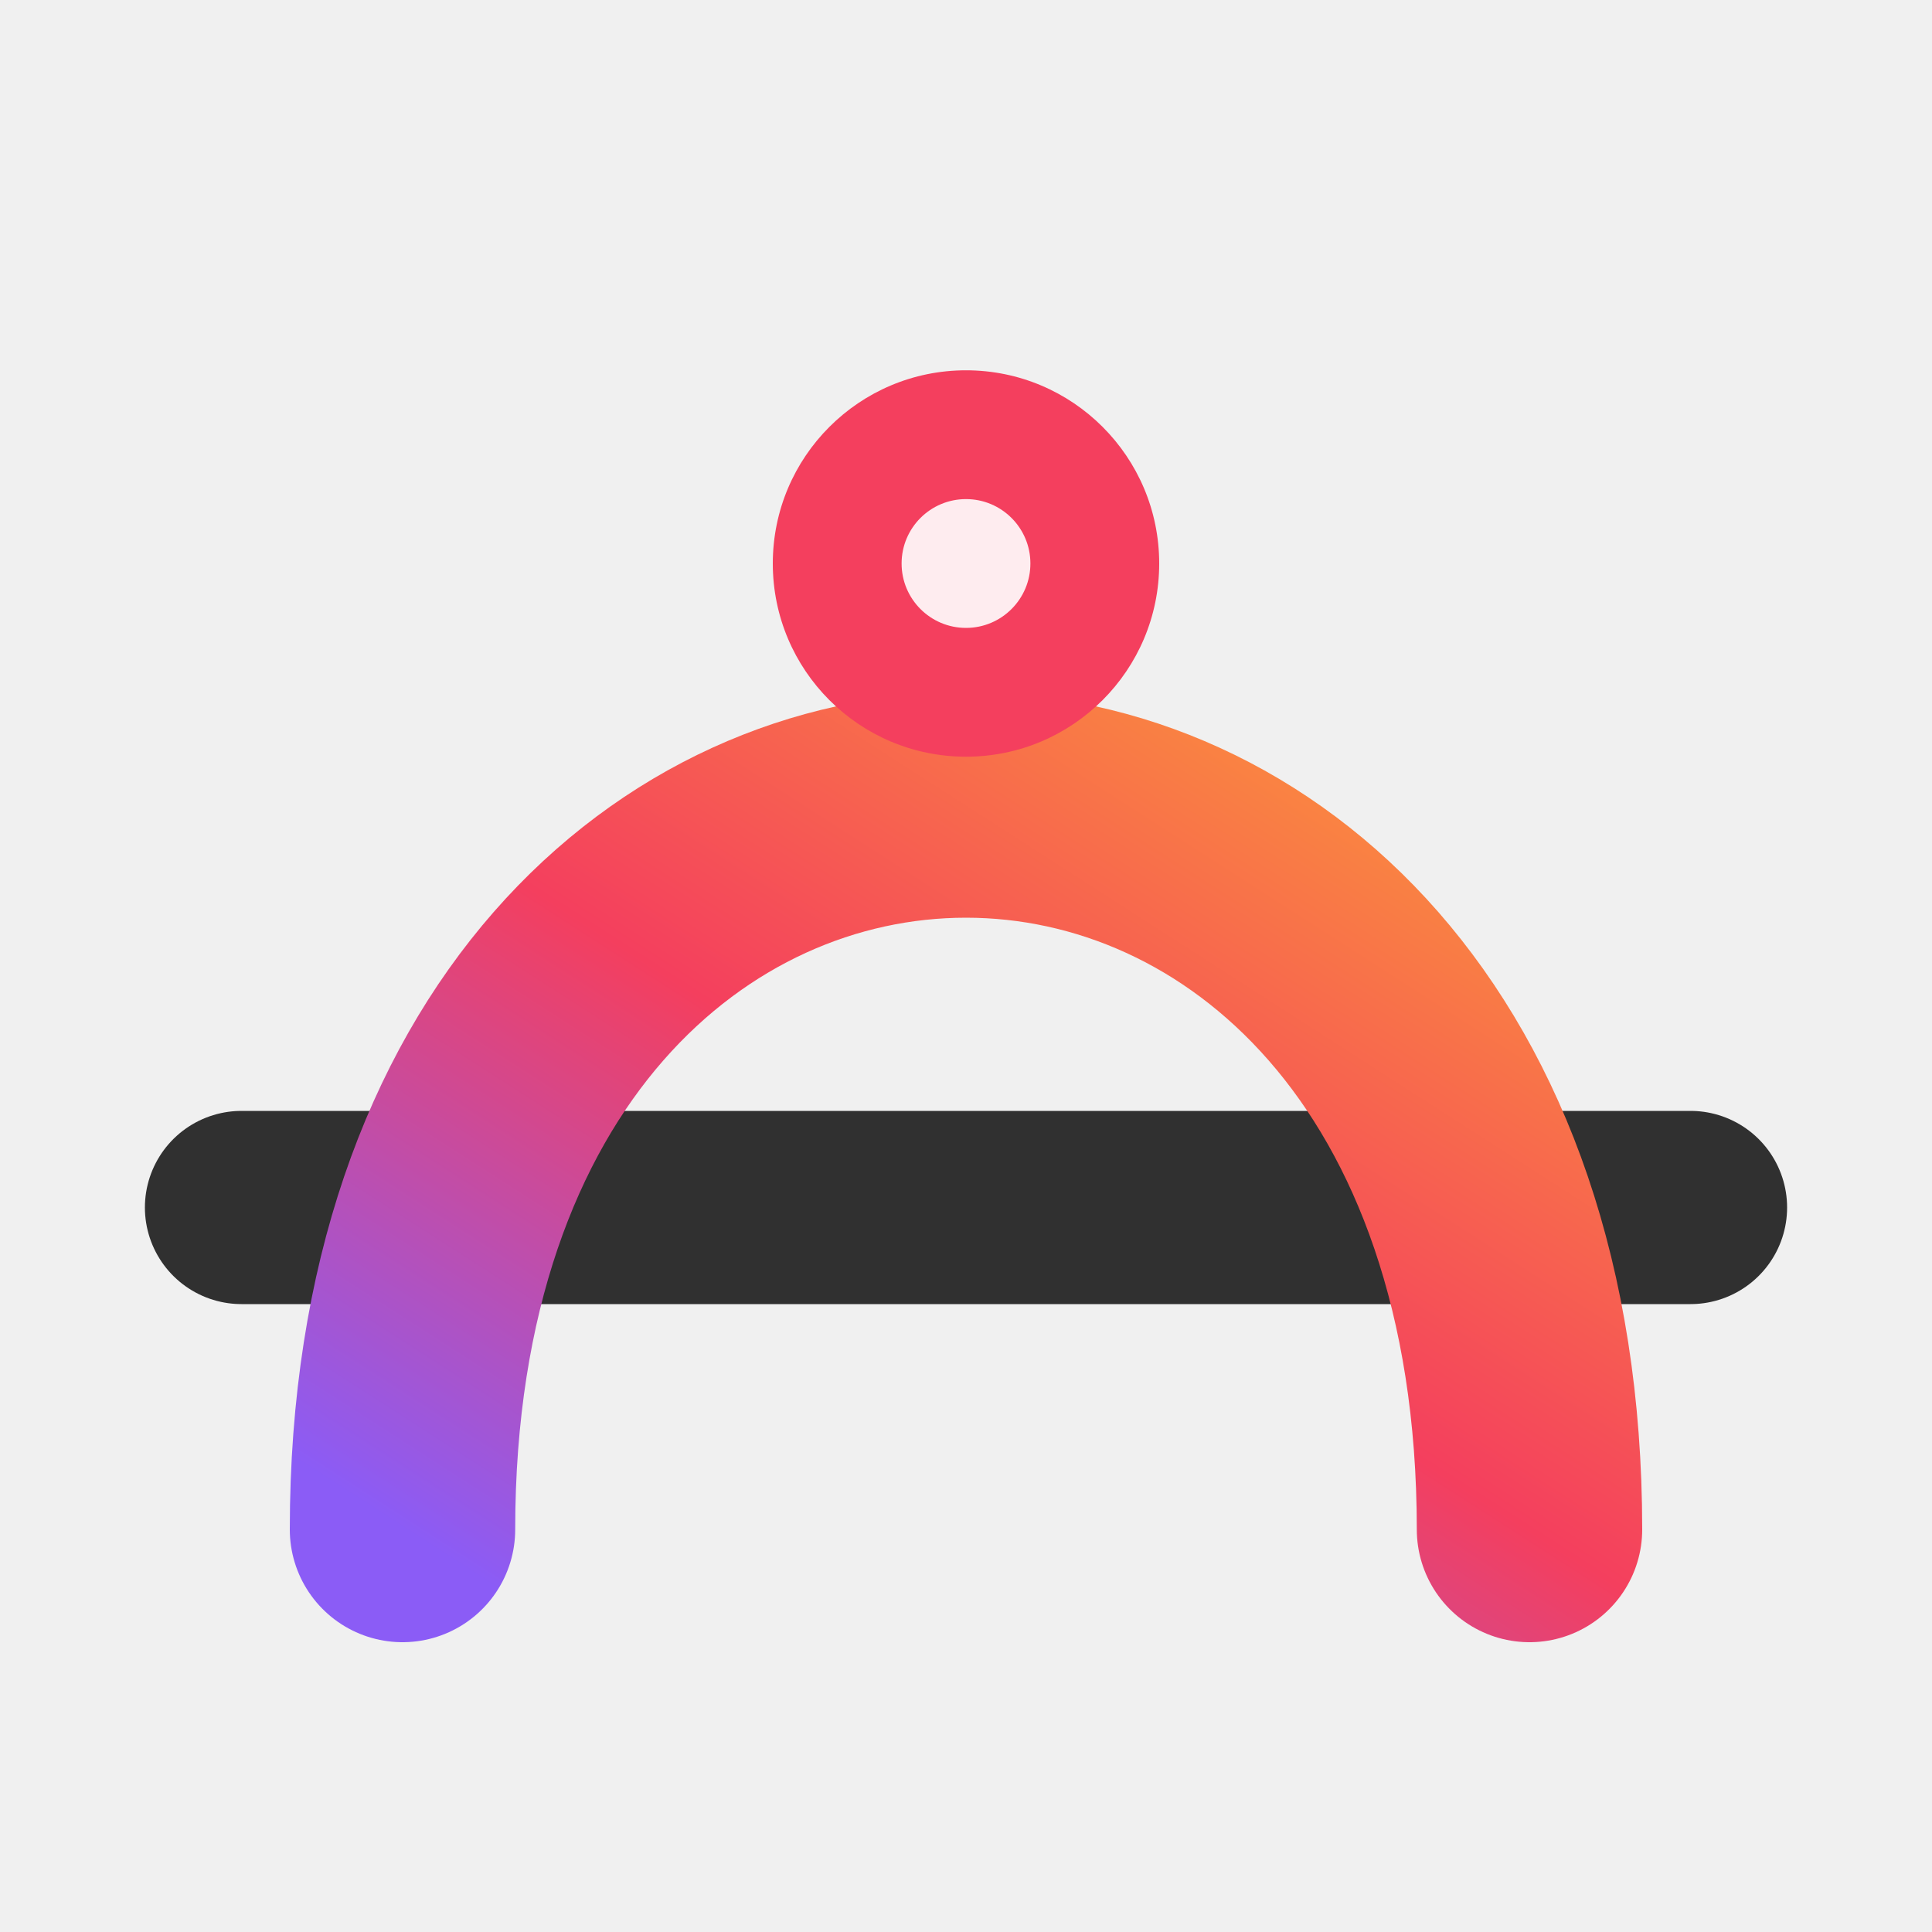
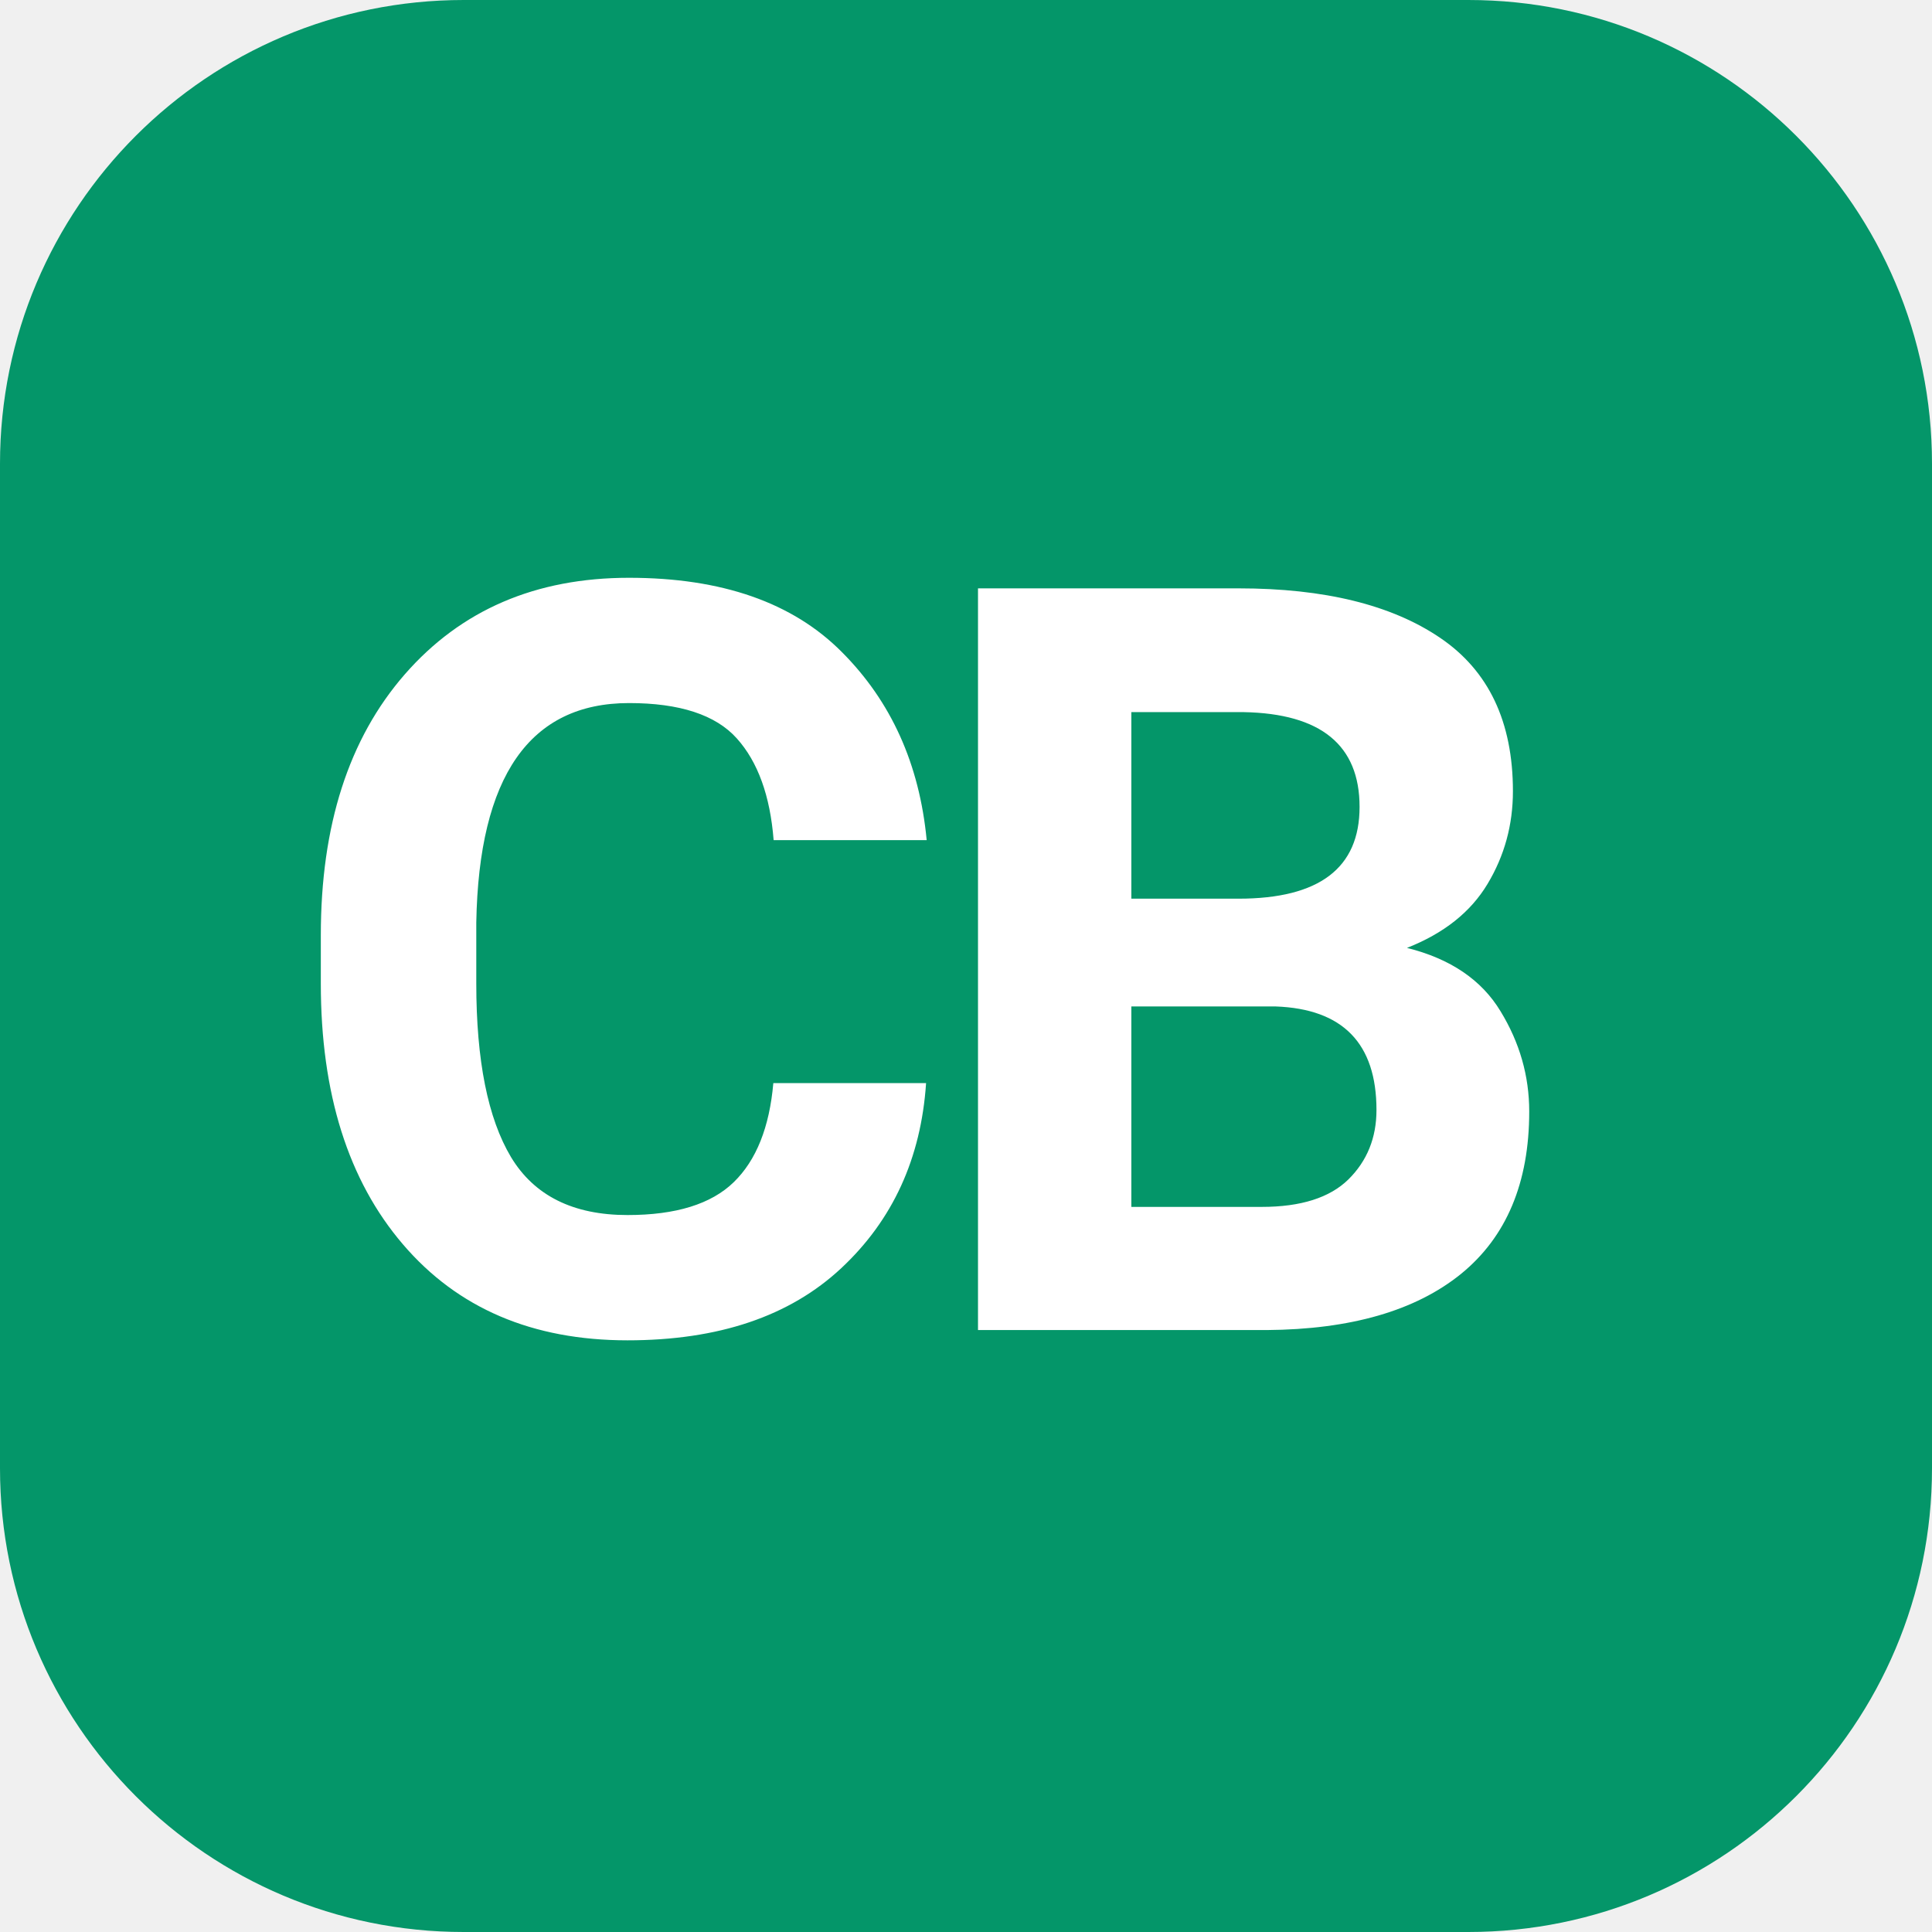
- <svg xmlns="http://www.w3.org/2000/svg" viewBox="0 0 120 120" width="100%" height="100%" fill="none">
-   <defs>
-     <linearGradient id="nexusGrad" x1="0%" y1="100%" x2="100%" y2="0%">
-       <stop offset="0%" stop-color="#8B5CF6" />
-       <stop offset="50%" stop-color="#F43F5E" />
-       <stop offset="100%" stop-color="#FB923C" />
-     </linearGradient>
-   </defs>
-   <path d="M 15 75 L 105 75" stroke="currentColor" stroke-width="12" stroke-linecap="round" opacity="0.8" />
-   <path d="M 25 95 C 25 35, 95 35, 95 95" stroke="url(#nexusGrad)" stroke-width="14" stroke-linecap="round" />
-   <circle cx="60" cy="35" r="12" fill="#F43F5E" />
-   <circle cx="60" cy="35" r="4" fill="#FFFFFF" opacity="0.9" />
+ <svg xmlns="http://www.w3.org/2000/svg" viewBox="0 0 100 100" fill="none">
+   <rect width="100" height="100" rx="24" fill="#049669" />
+   <text x="48" y="54" dominant-baseline="middle" text-anchor="middle" font-family="system-ui, -apple-system, BlinkMacSystemFont, 'Segoe UI', Roboto, sans-serif" font-weight="700" letter-spacing="-2.5px" font-size="54" fill="#ffffff">
+     CB
+   </text>
</svg>
